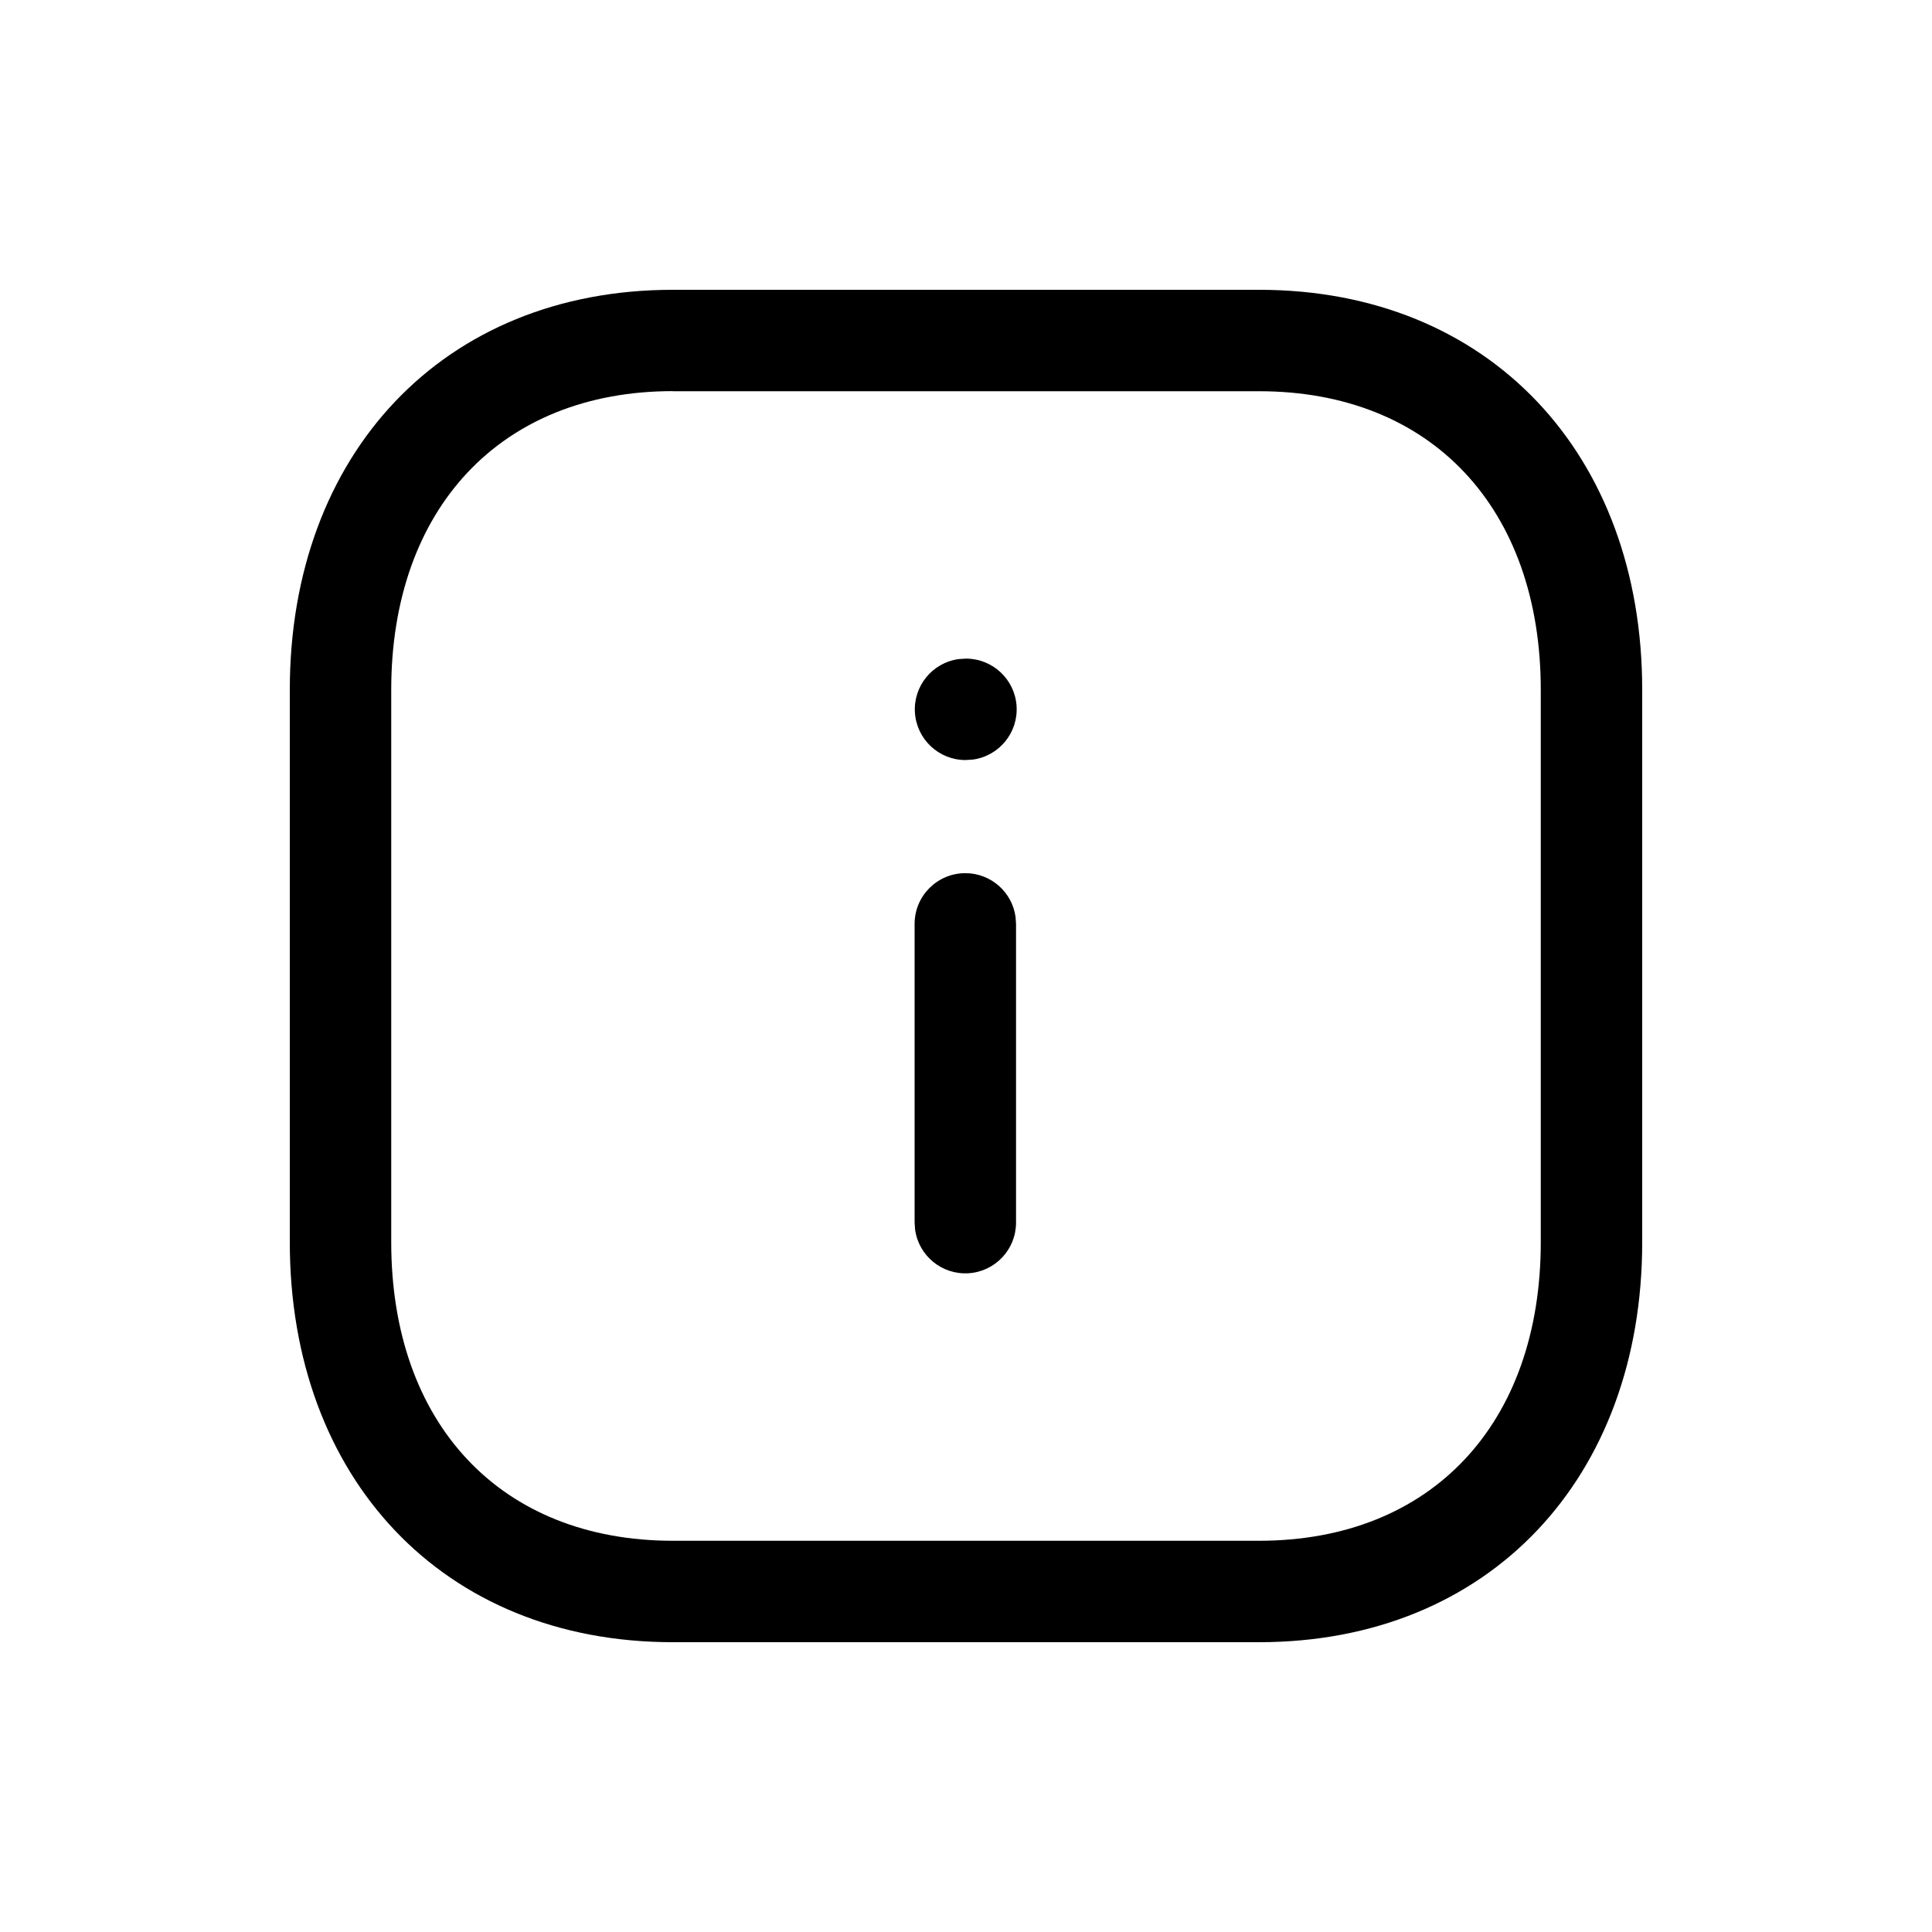
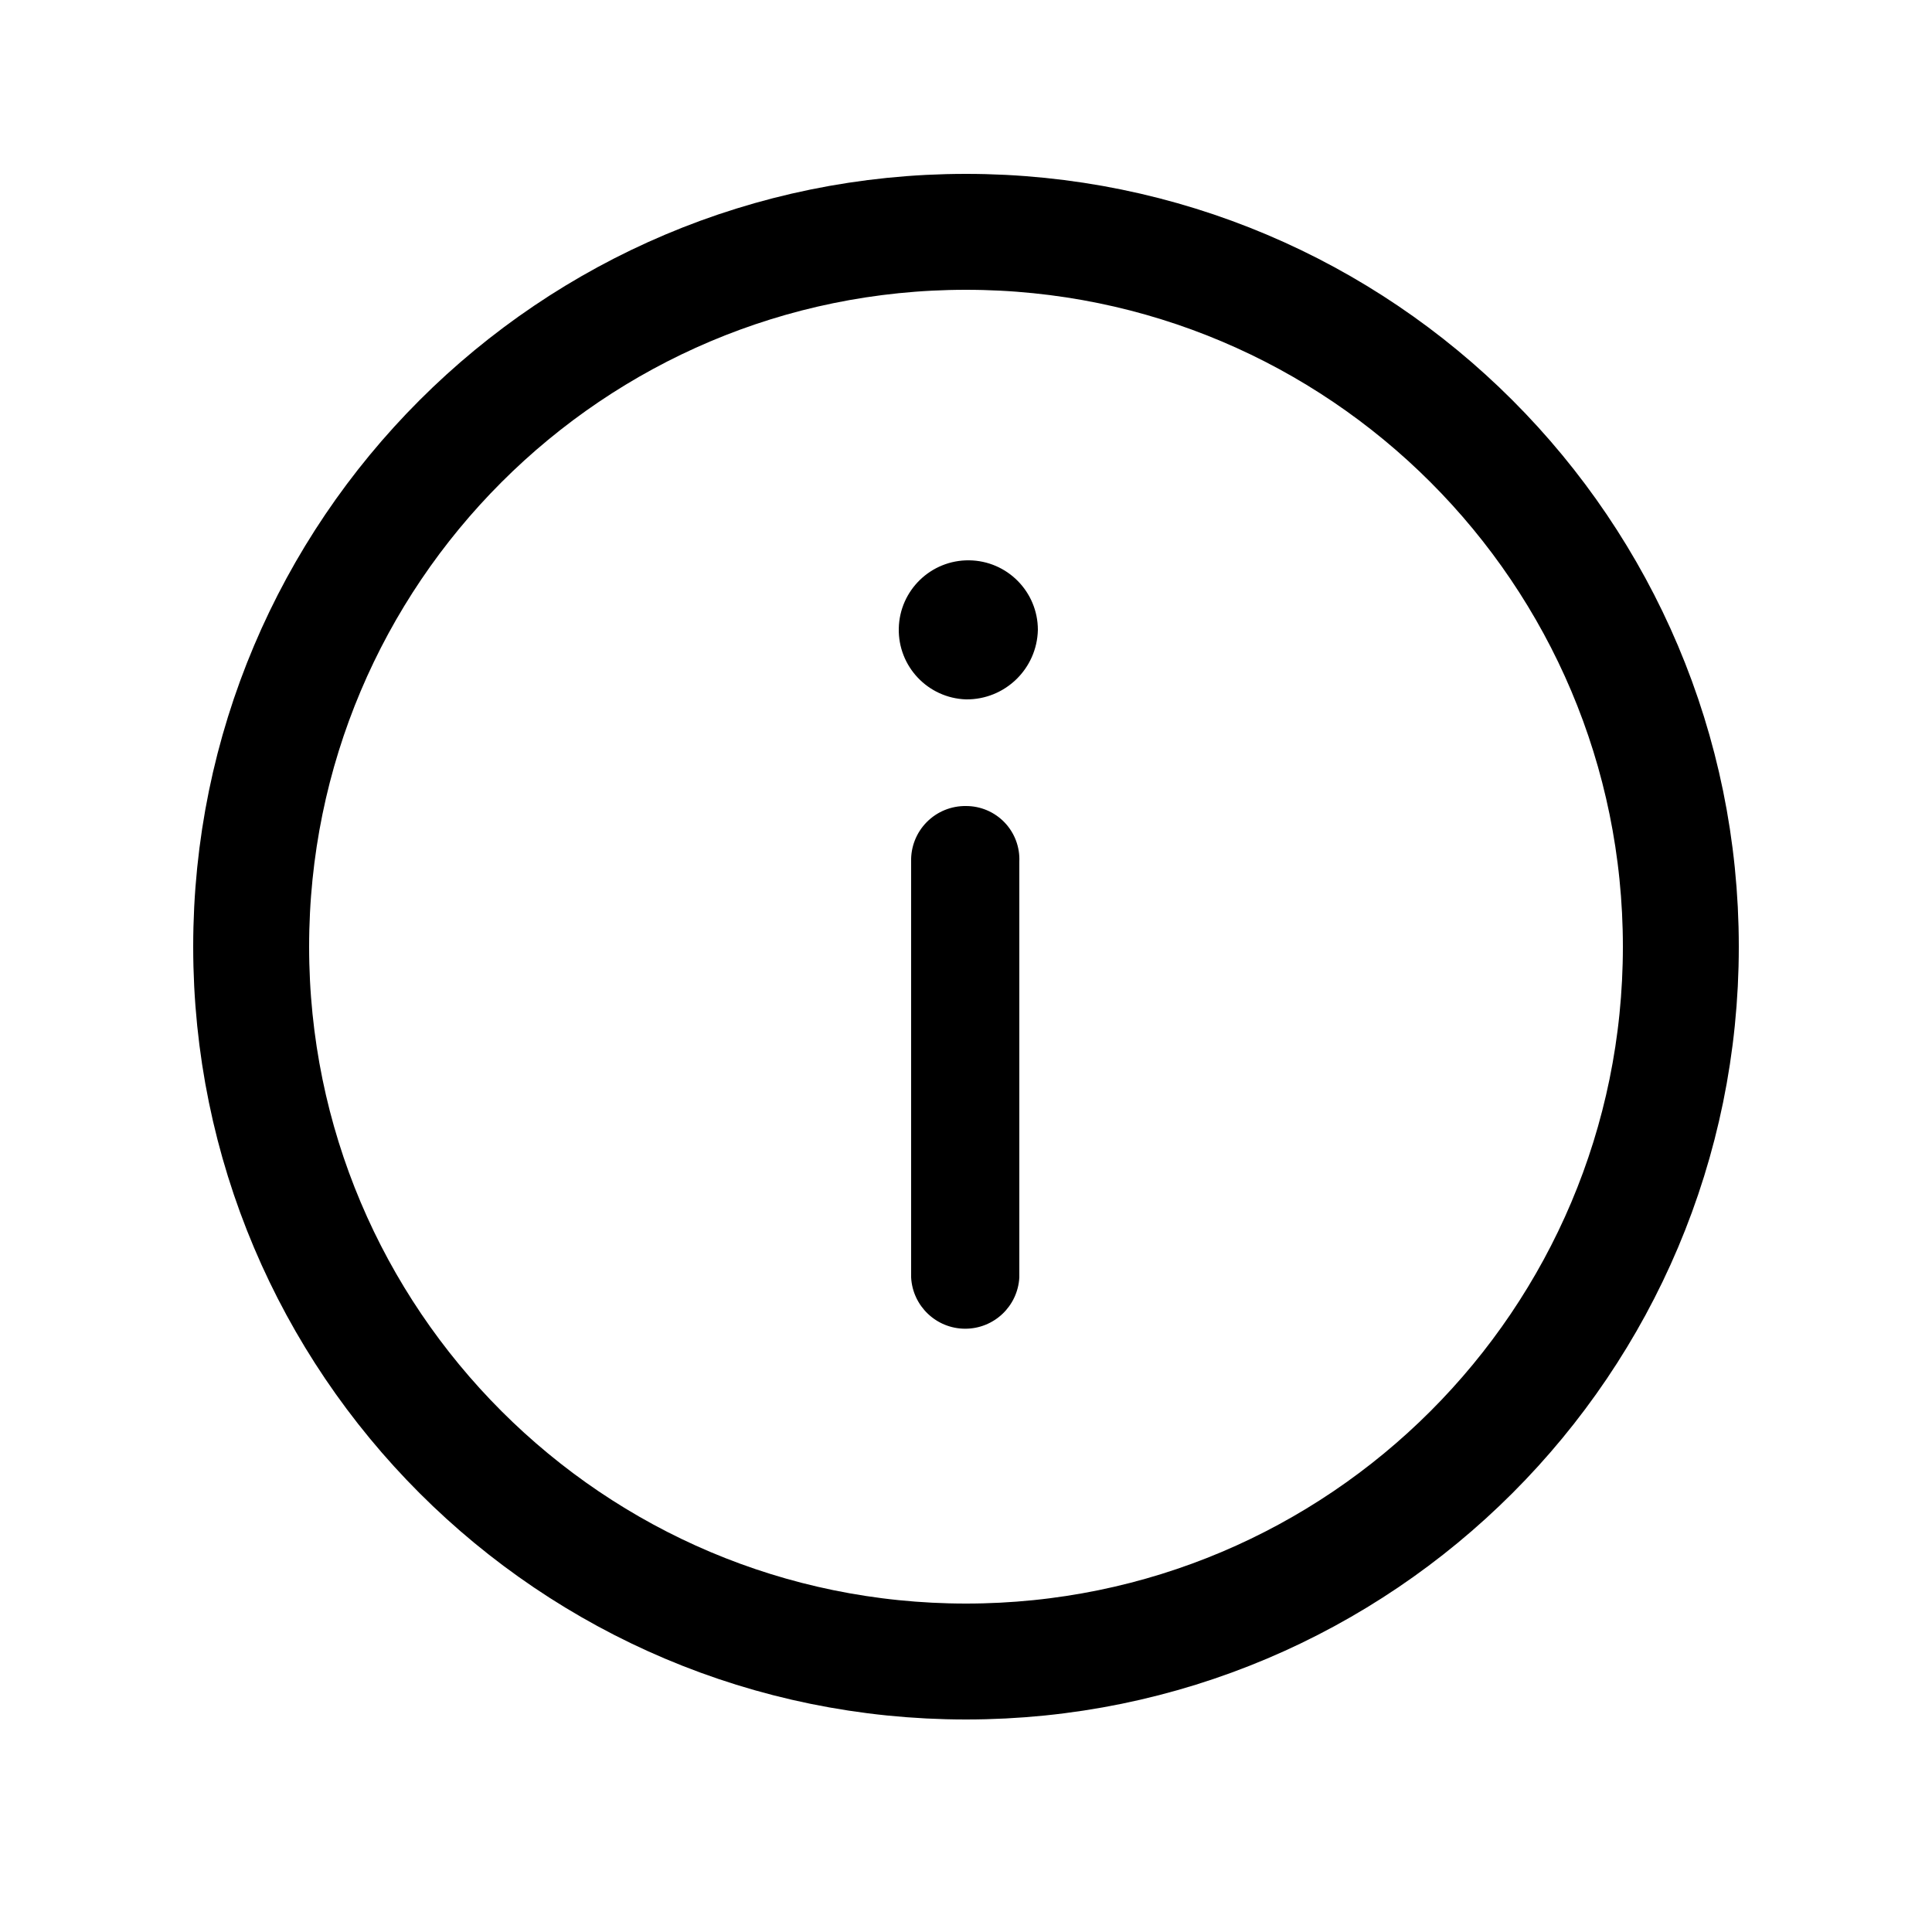
- <svg xmlns="http://www.w3.org/2000/svg" viewBox="0 0 20 20" fill="none">
-   <path fill-rule="evenodd" clip-rule="evenodd" d="M13.034 3H6.965C4.587 3 3 4.703 3 7.141v5.718C3 15.299 4.583 17 6.965 17h6.068C15.416 17 17 15.3 17 12.859V7.14C17 4.701 15.416 3 13.034 3ZM6.965 4.05h6.069c1.785 0 2.916 1.214 2.916 3.091v5.718c0 1.877-1.13 3.091-2.917 3.091H6.966c-1.786 0-2.916-1.214-2.916-3.091V7.14c0-1.874 1.134-3.091 2.915-3.091ZM10 6.818a.525.525 0 0 1 .072 1.045l-.079.005a.525.525 0 0 1-.07-1.045L10 6.818Zm-.007 2.221c.266 0 .486.198.52.454l.005.071v3.093a.525.525 0 0 1-1.045.072l-.005-.072V9.564c0-.29.235-.525.525-.525Z" fill="currentColor" />
+ <svg xmlns="http://www.w3.org/2000/svg" viewBox="-0.5 0 25 25" fill="none">
+   <path d="M12 21.5A9.25 9.25 0 1 0 12 3a9.25 9.25 0 0 0 0 18.5Z" stroke="currentColor" stroke-width="1.5" stroke-linecap="round" stroke-linejoin="round" />
+   <path d="M12.93 8.15a.92.92 0 0 1-.93.9.9.9 0 1 1 .93-.9Zm-1.64 8.38v-5.38a.7.7 0 0 1 .71-.72.689.689 0 0 1 .69.72v5.38a.701.701 0 0 1-1.4 0Z" fill="currentColor" />
</svg>
